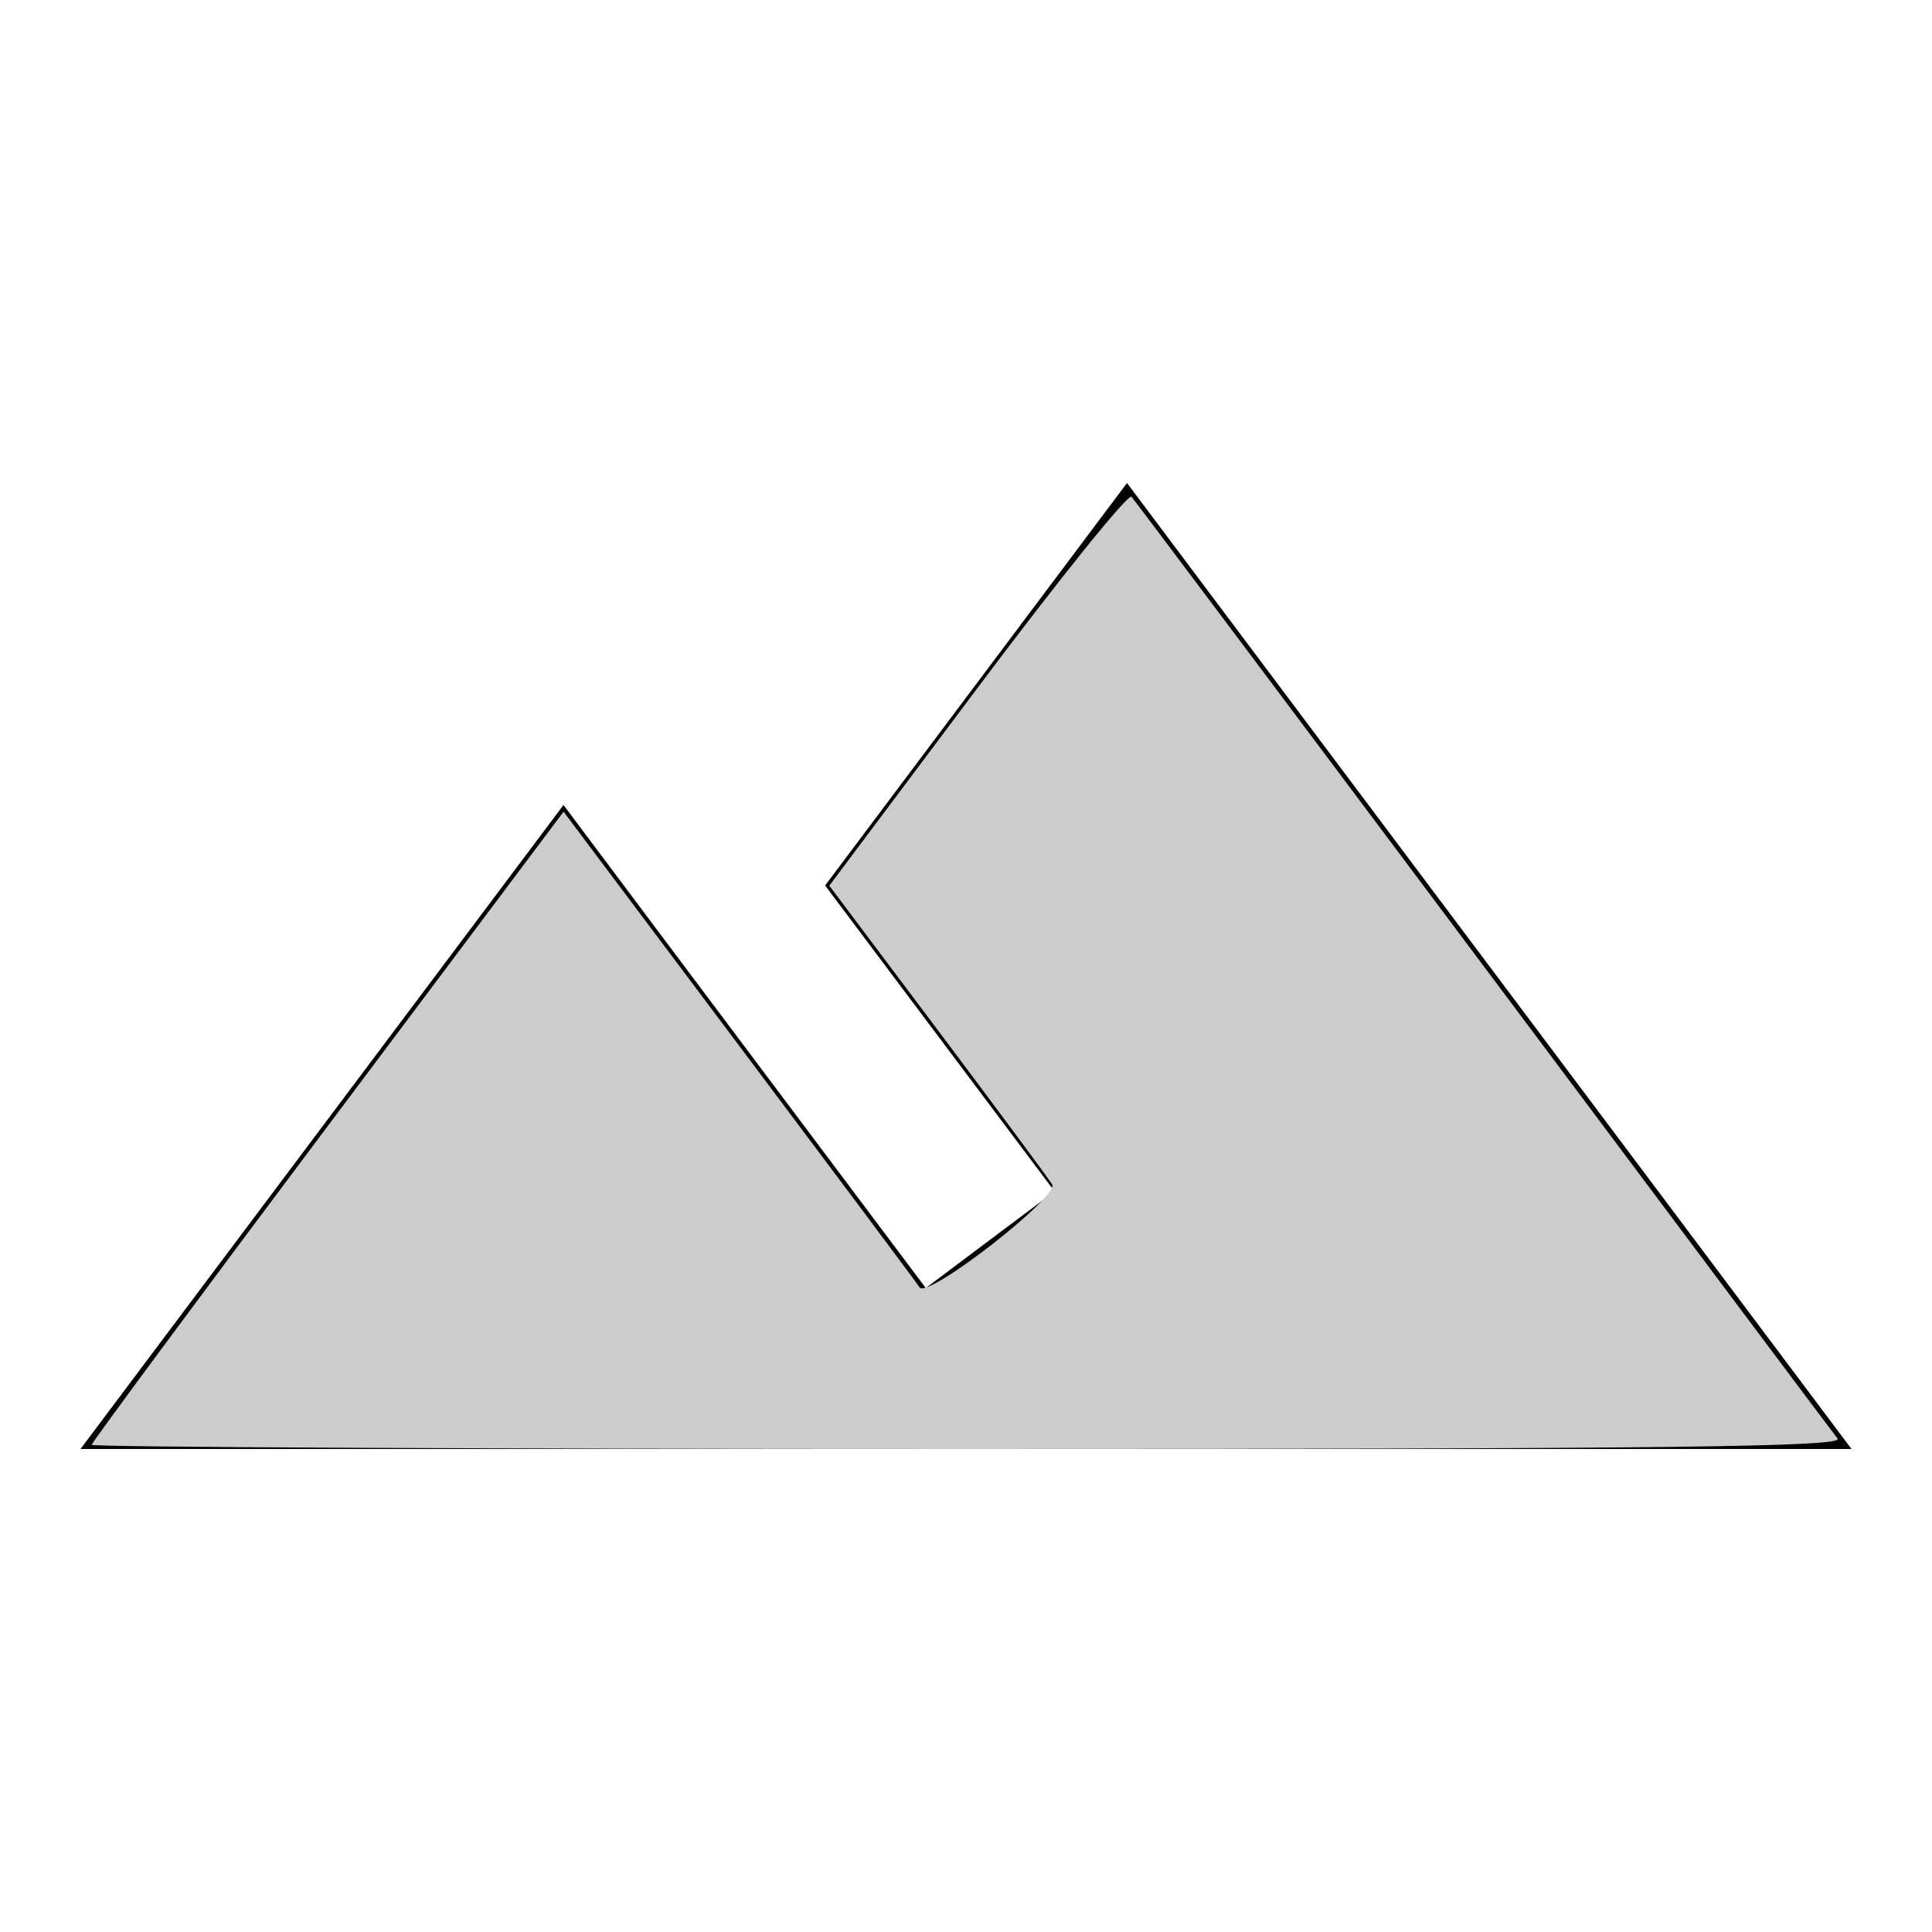
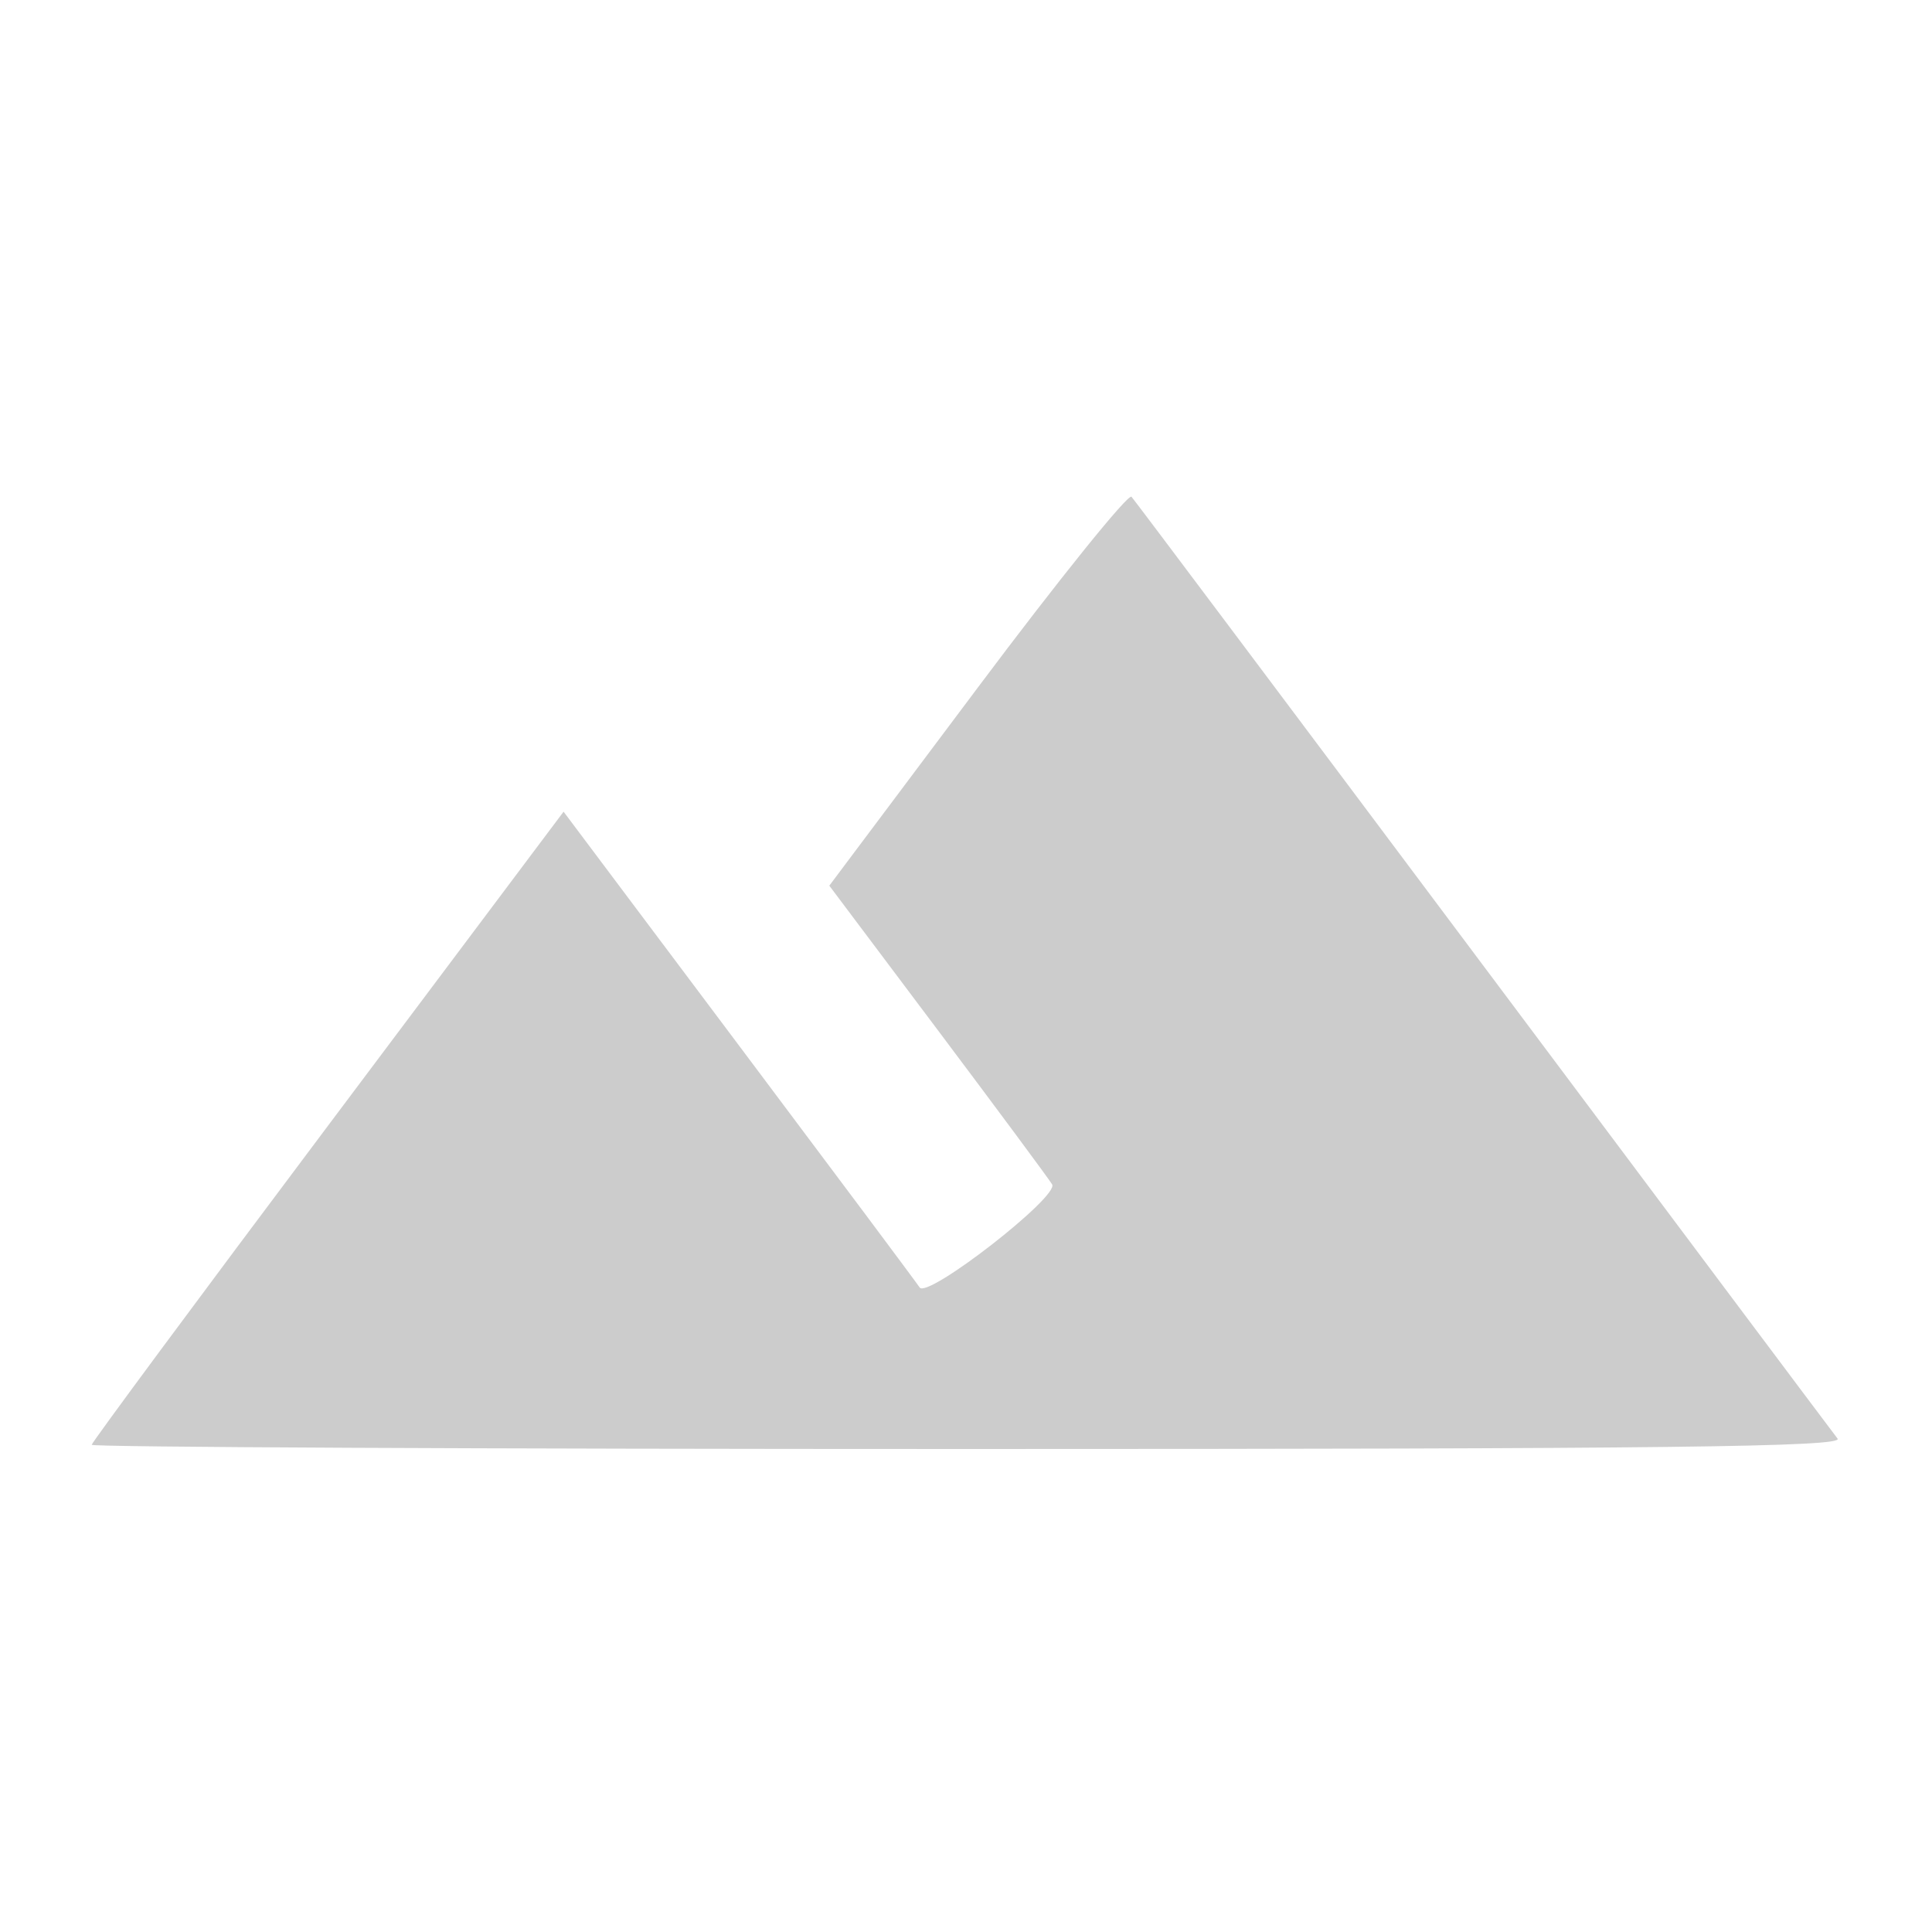
<svg xmlns="http://www.w3.org/2000/svg" width="24" height="24" viewBox="0 0 24 24" version="1.1" id="svg65">
  <defs id="defs69" />
-   <path d="M0 0h24v24H0z" fill="none" id="path61" />
-   <path d="M14 6l-3.75 5 2.85 3.8-1.6 1.2C9.81 13.75 7 10 7 10l-6 8h22L14 6z" id="path63" />
  <path style="fill:#cccccc;fill-opacity:1;stroke-width:0.102" d="m 1.139,17.948 c 0,-0.028 1.319,-1.81 2.931,-3.958 l 2.931,-3.907 2.179,2.905 c 1.199,1.598 2.209,2.95 2.244,3.005 0.095,0.146 1.736,-1.13 1.646,-1.28 -0.04,-0.067 -0.679,-0.929 -1.42,-1.916 l -1.348,-1.795 1.841,-2.456 c 1.012,-1.351 1.873,-2.419 1.913,-2.375 0.04,0.045 2.007,2.667 4.372,5.827 2.364,3.16 4.344,5.803 4.399,5.873 C 22.907,17.974 20.733,18 12.033,18 6.041,18 1.139,17.977 1.139,17.948 Z" id="path73" />
</svg>
